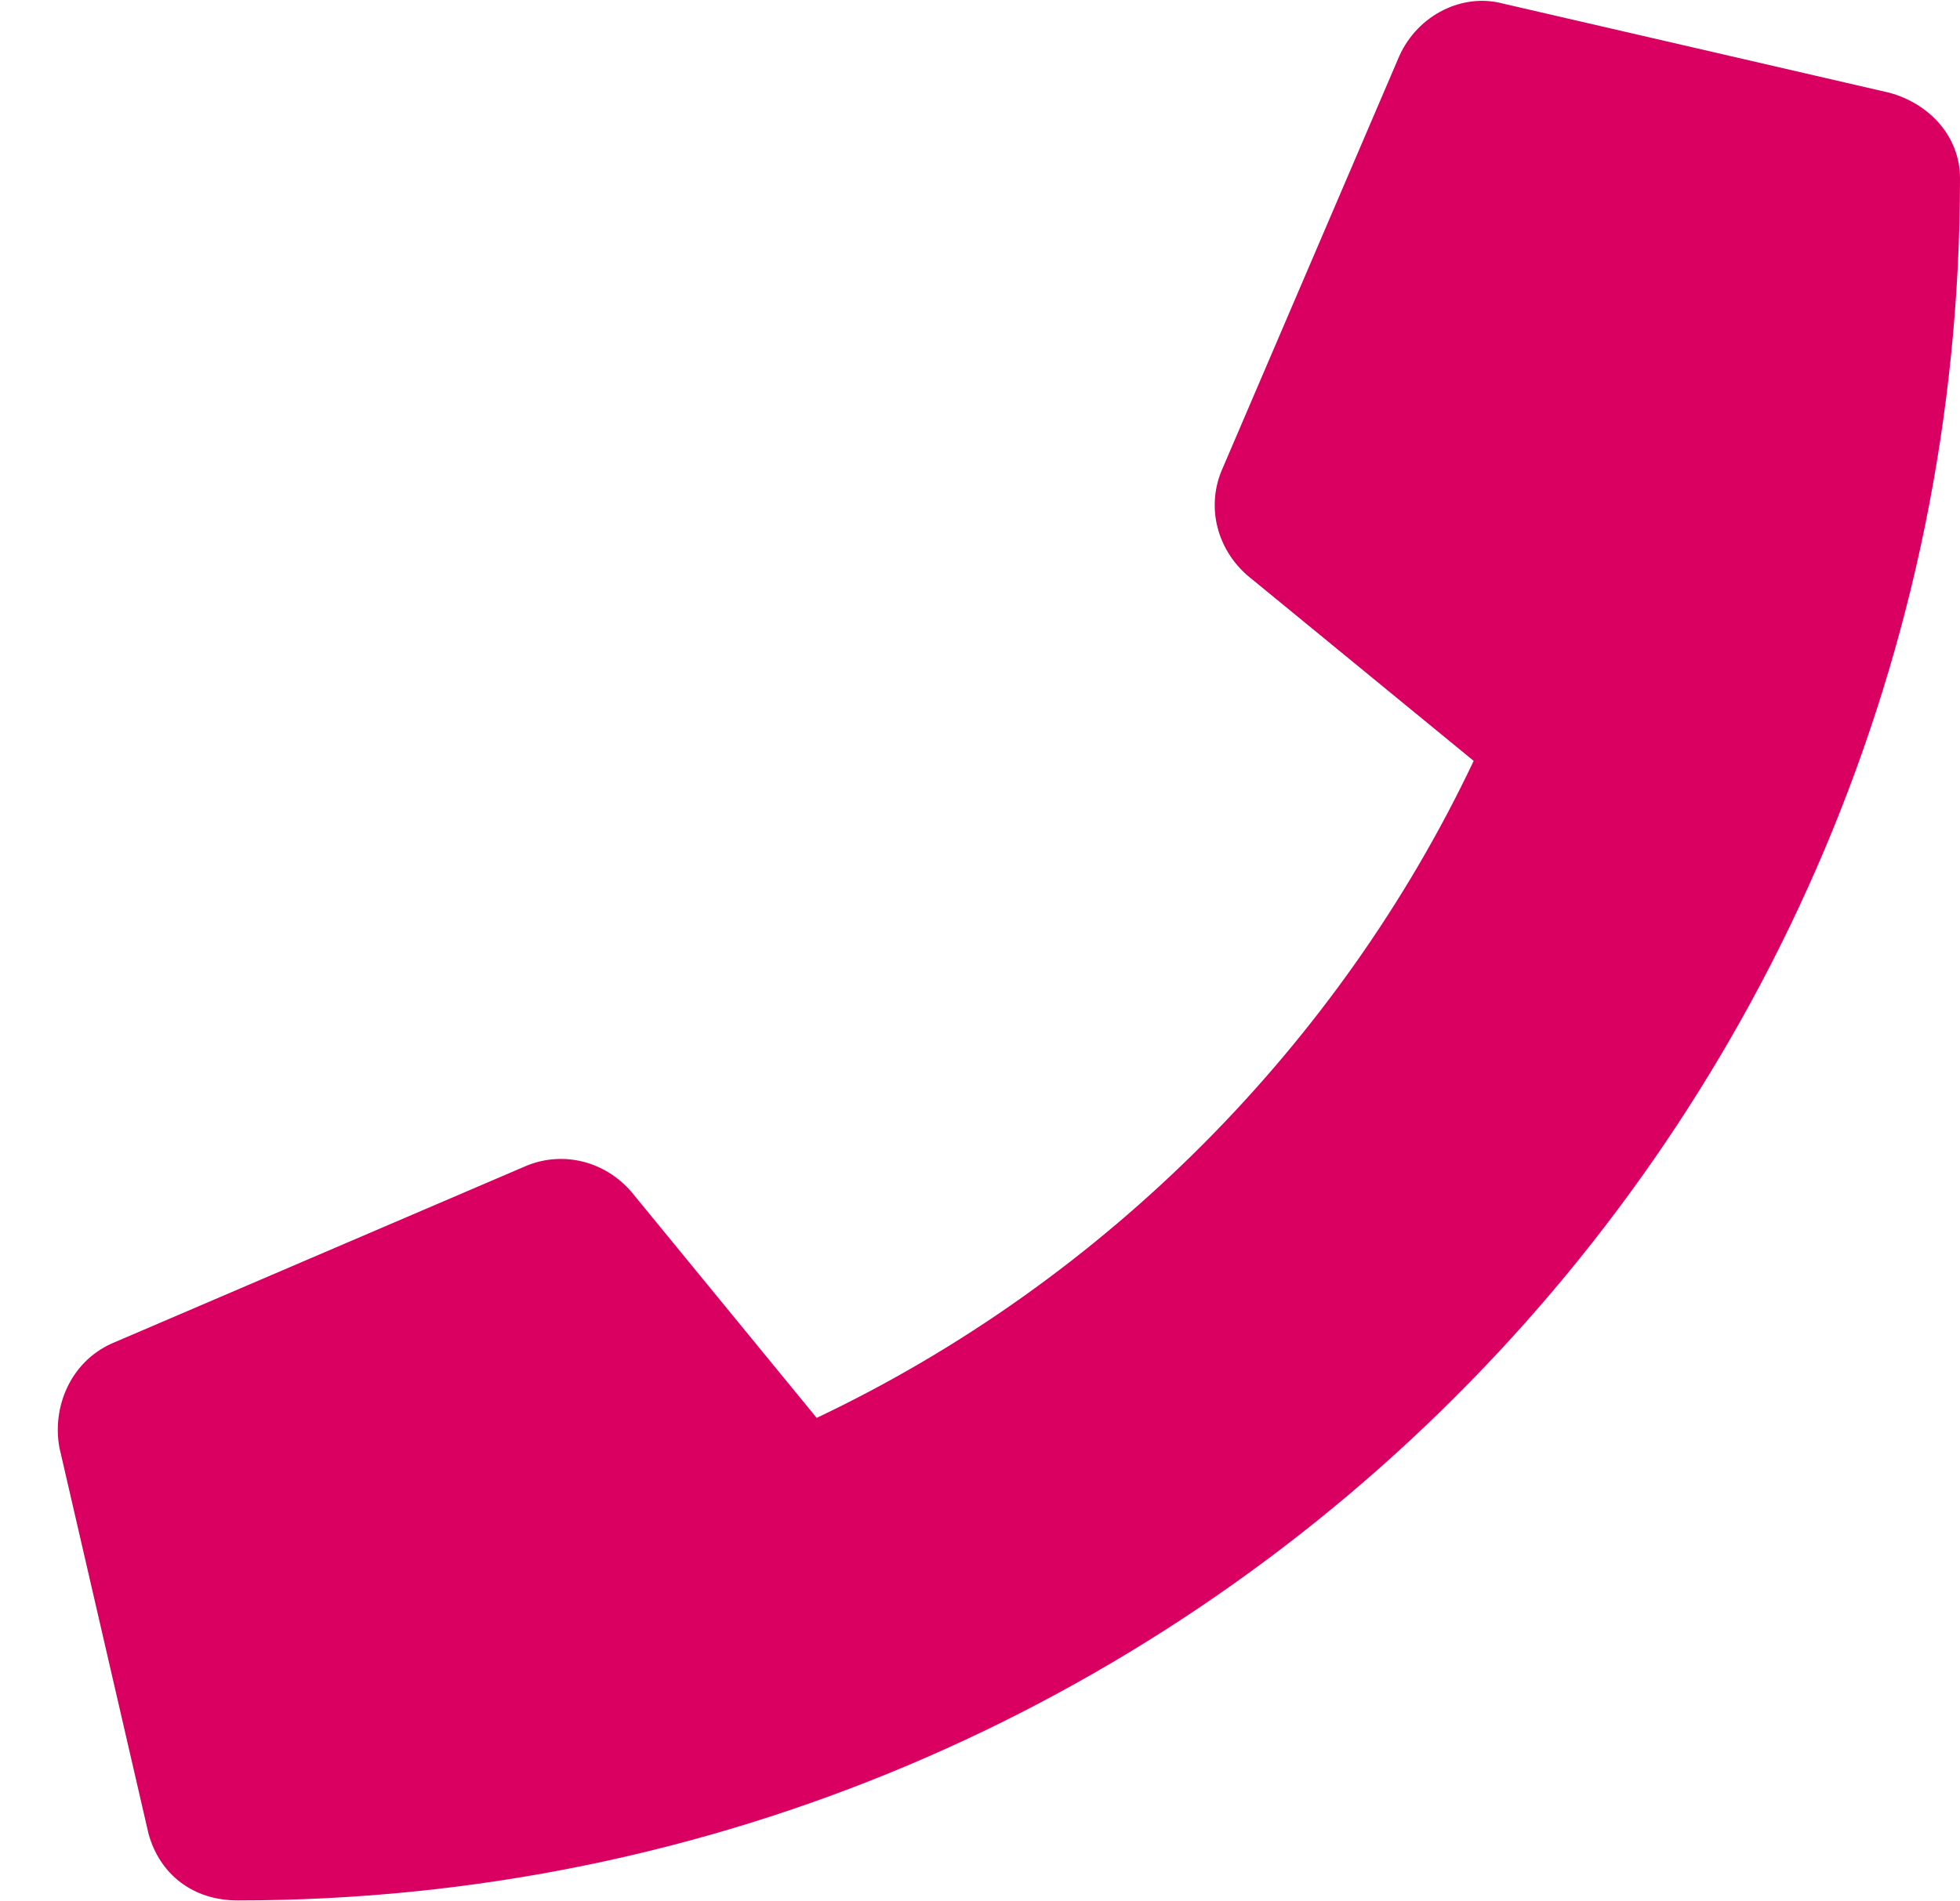
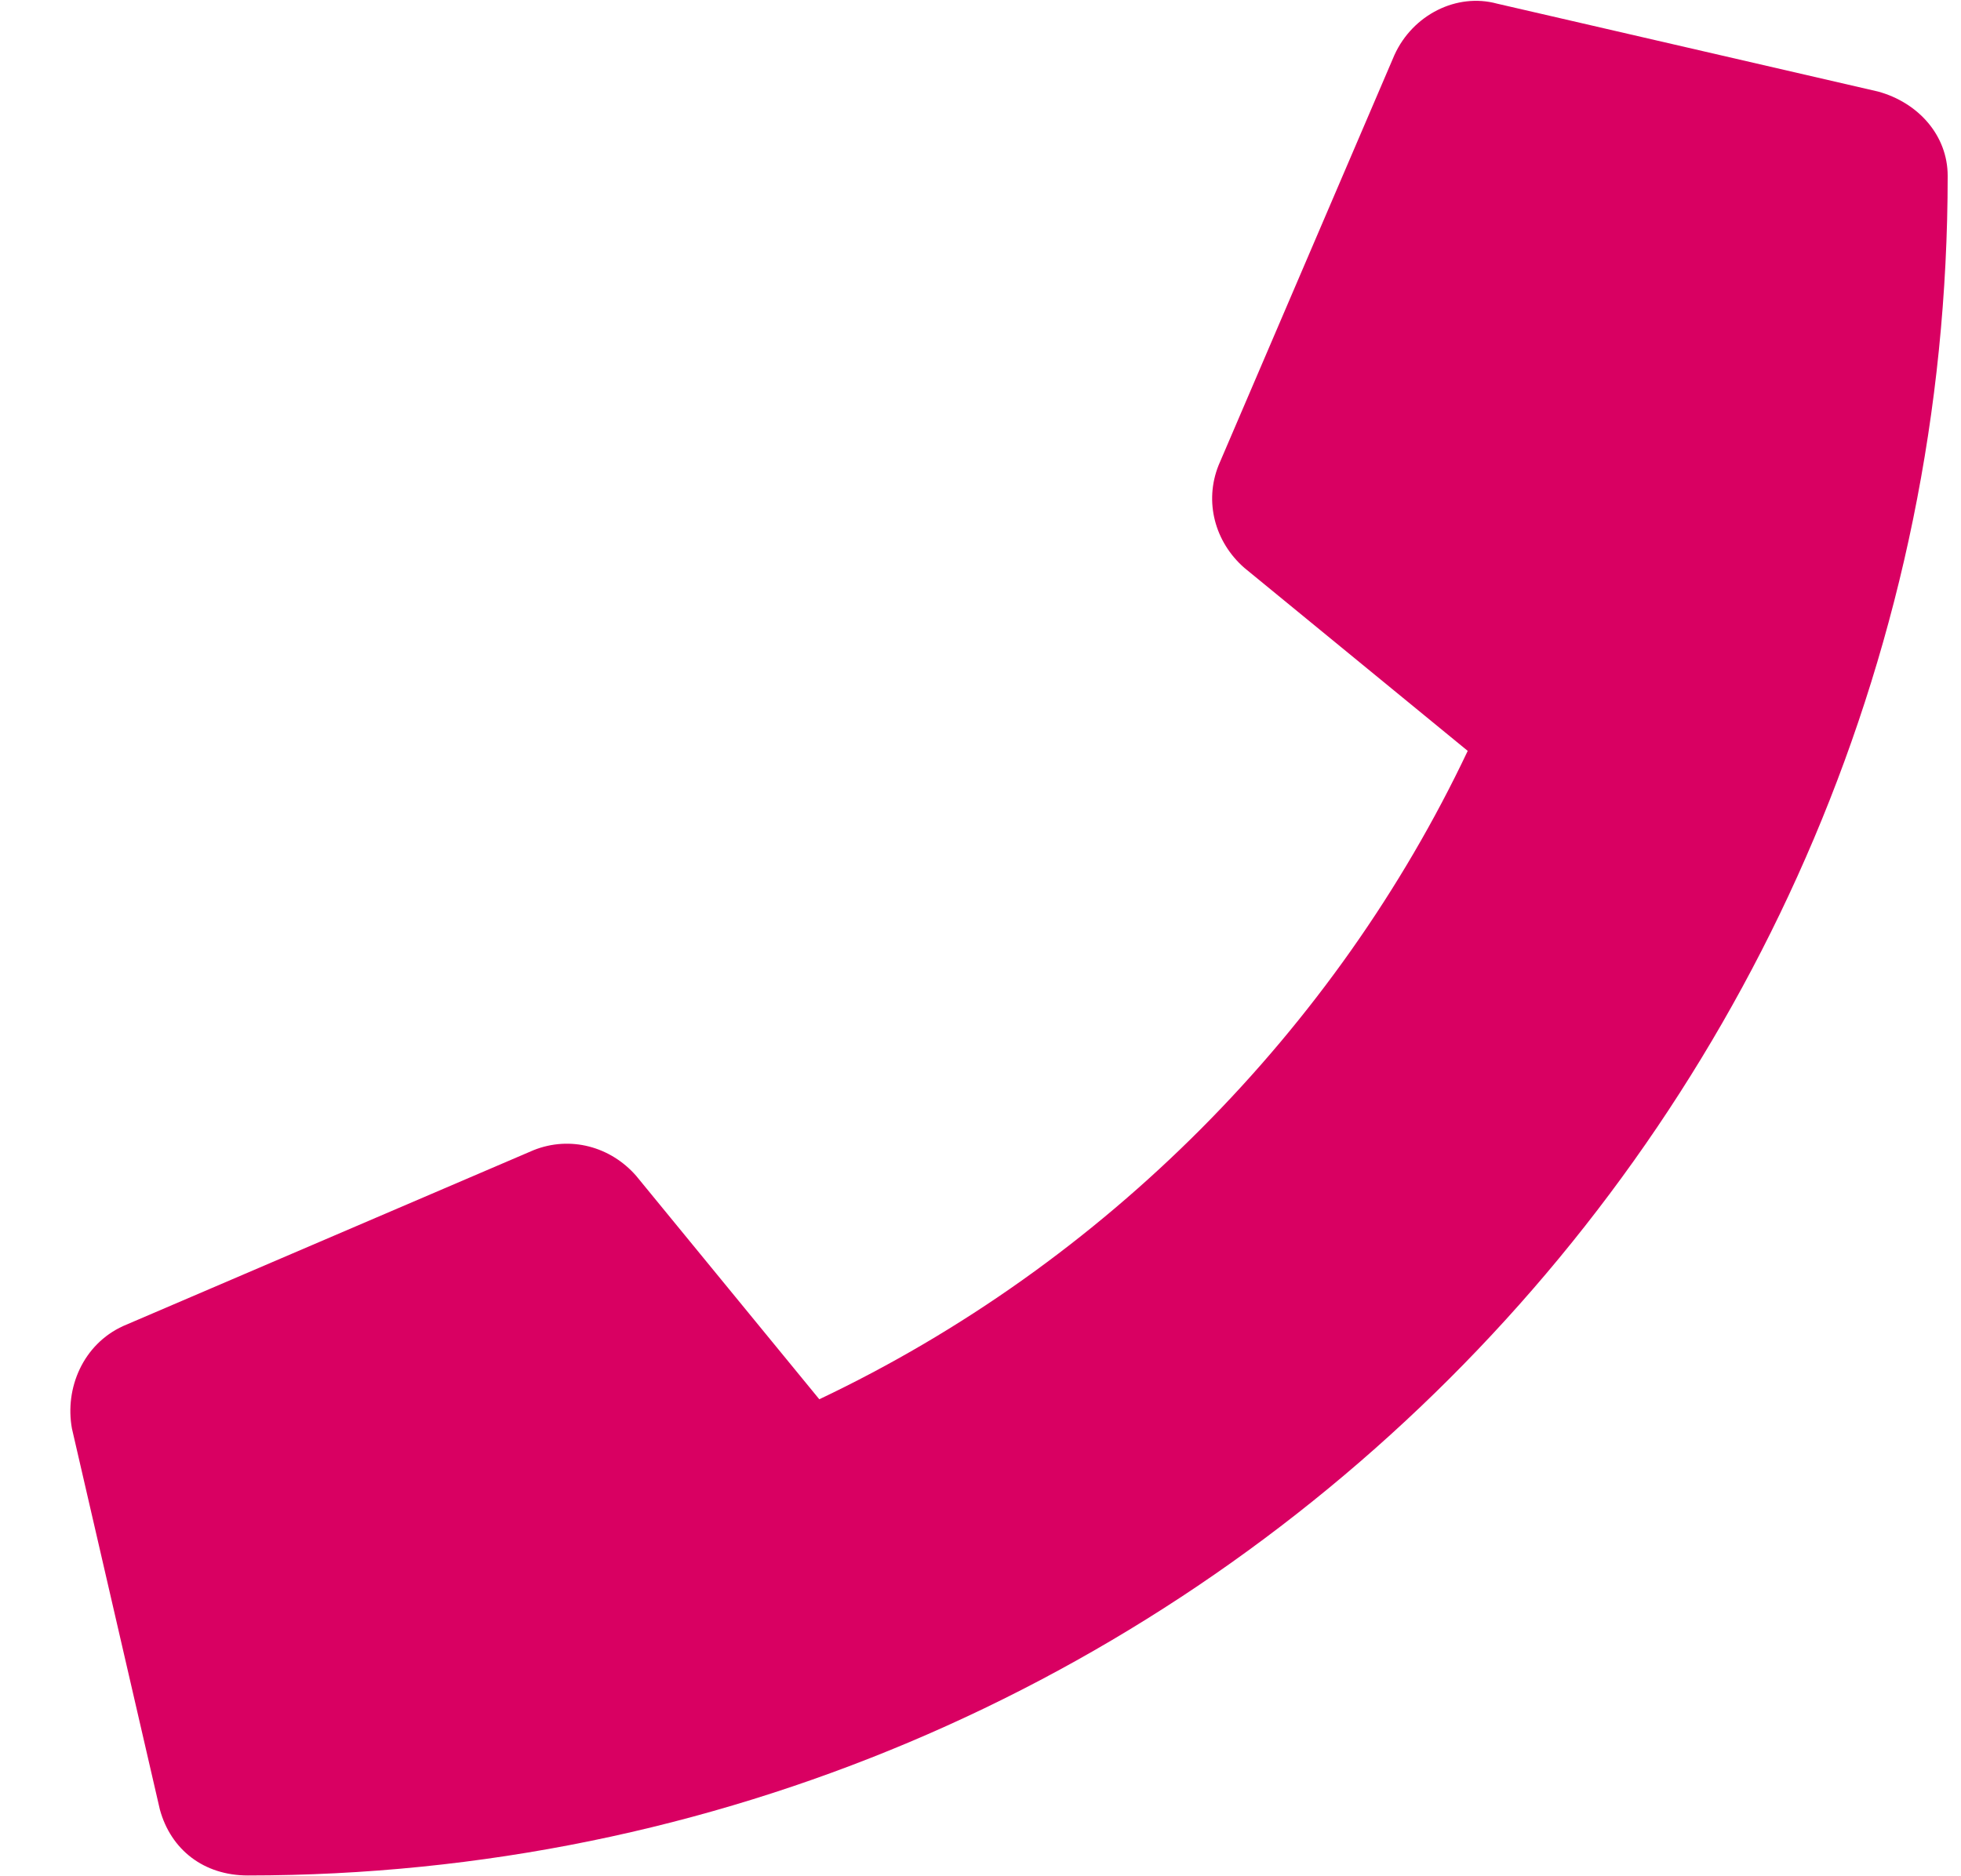
- <svg xmlns="http://www.w3.org/2000/svg" width="33" height="32" viewBox="0 0 33 32" fill="none">
+ <svg xmlns="http://www.w3.org/2000/svg" width="23" height="22" viewBox="0 0 33 32" fill="none">
  <path d="M31.812 1.562L25.312 0.062C24.625 -0.125 23.875 0.25 23.562 0.938L20.562 7.938C20.312 8.562 20.5 9.25 21 9.688L24.812 12.812C22.562 17.562 18.625 21.562 13.75 23.875L10.625 20.062C10.188 19.562 9.5 19.375 8.875 19.625L1.875 22.625C1.188 22.938 0.875 23.688 1 24.375L2.5 30.875C2.688 31.562 3.25 32 4 32C20 32 33 19.062 33 3C33 2.312 32.5 1.75 31.812 1.562Z" fill="#D90062" />
</svg>
